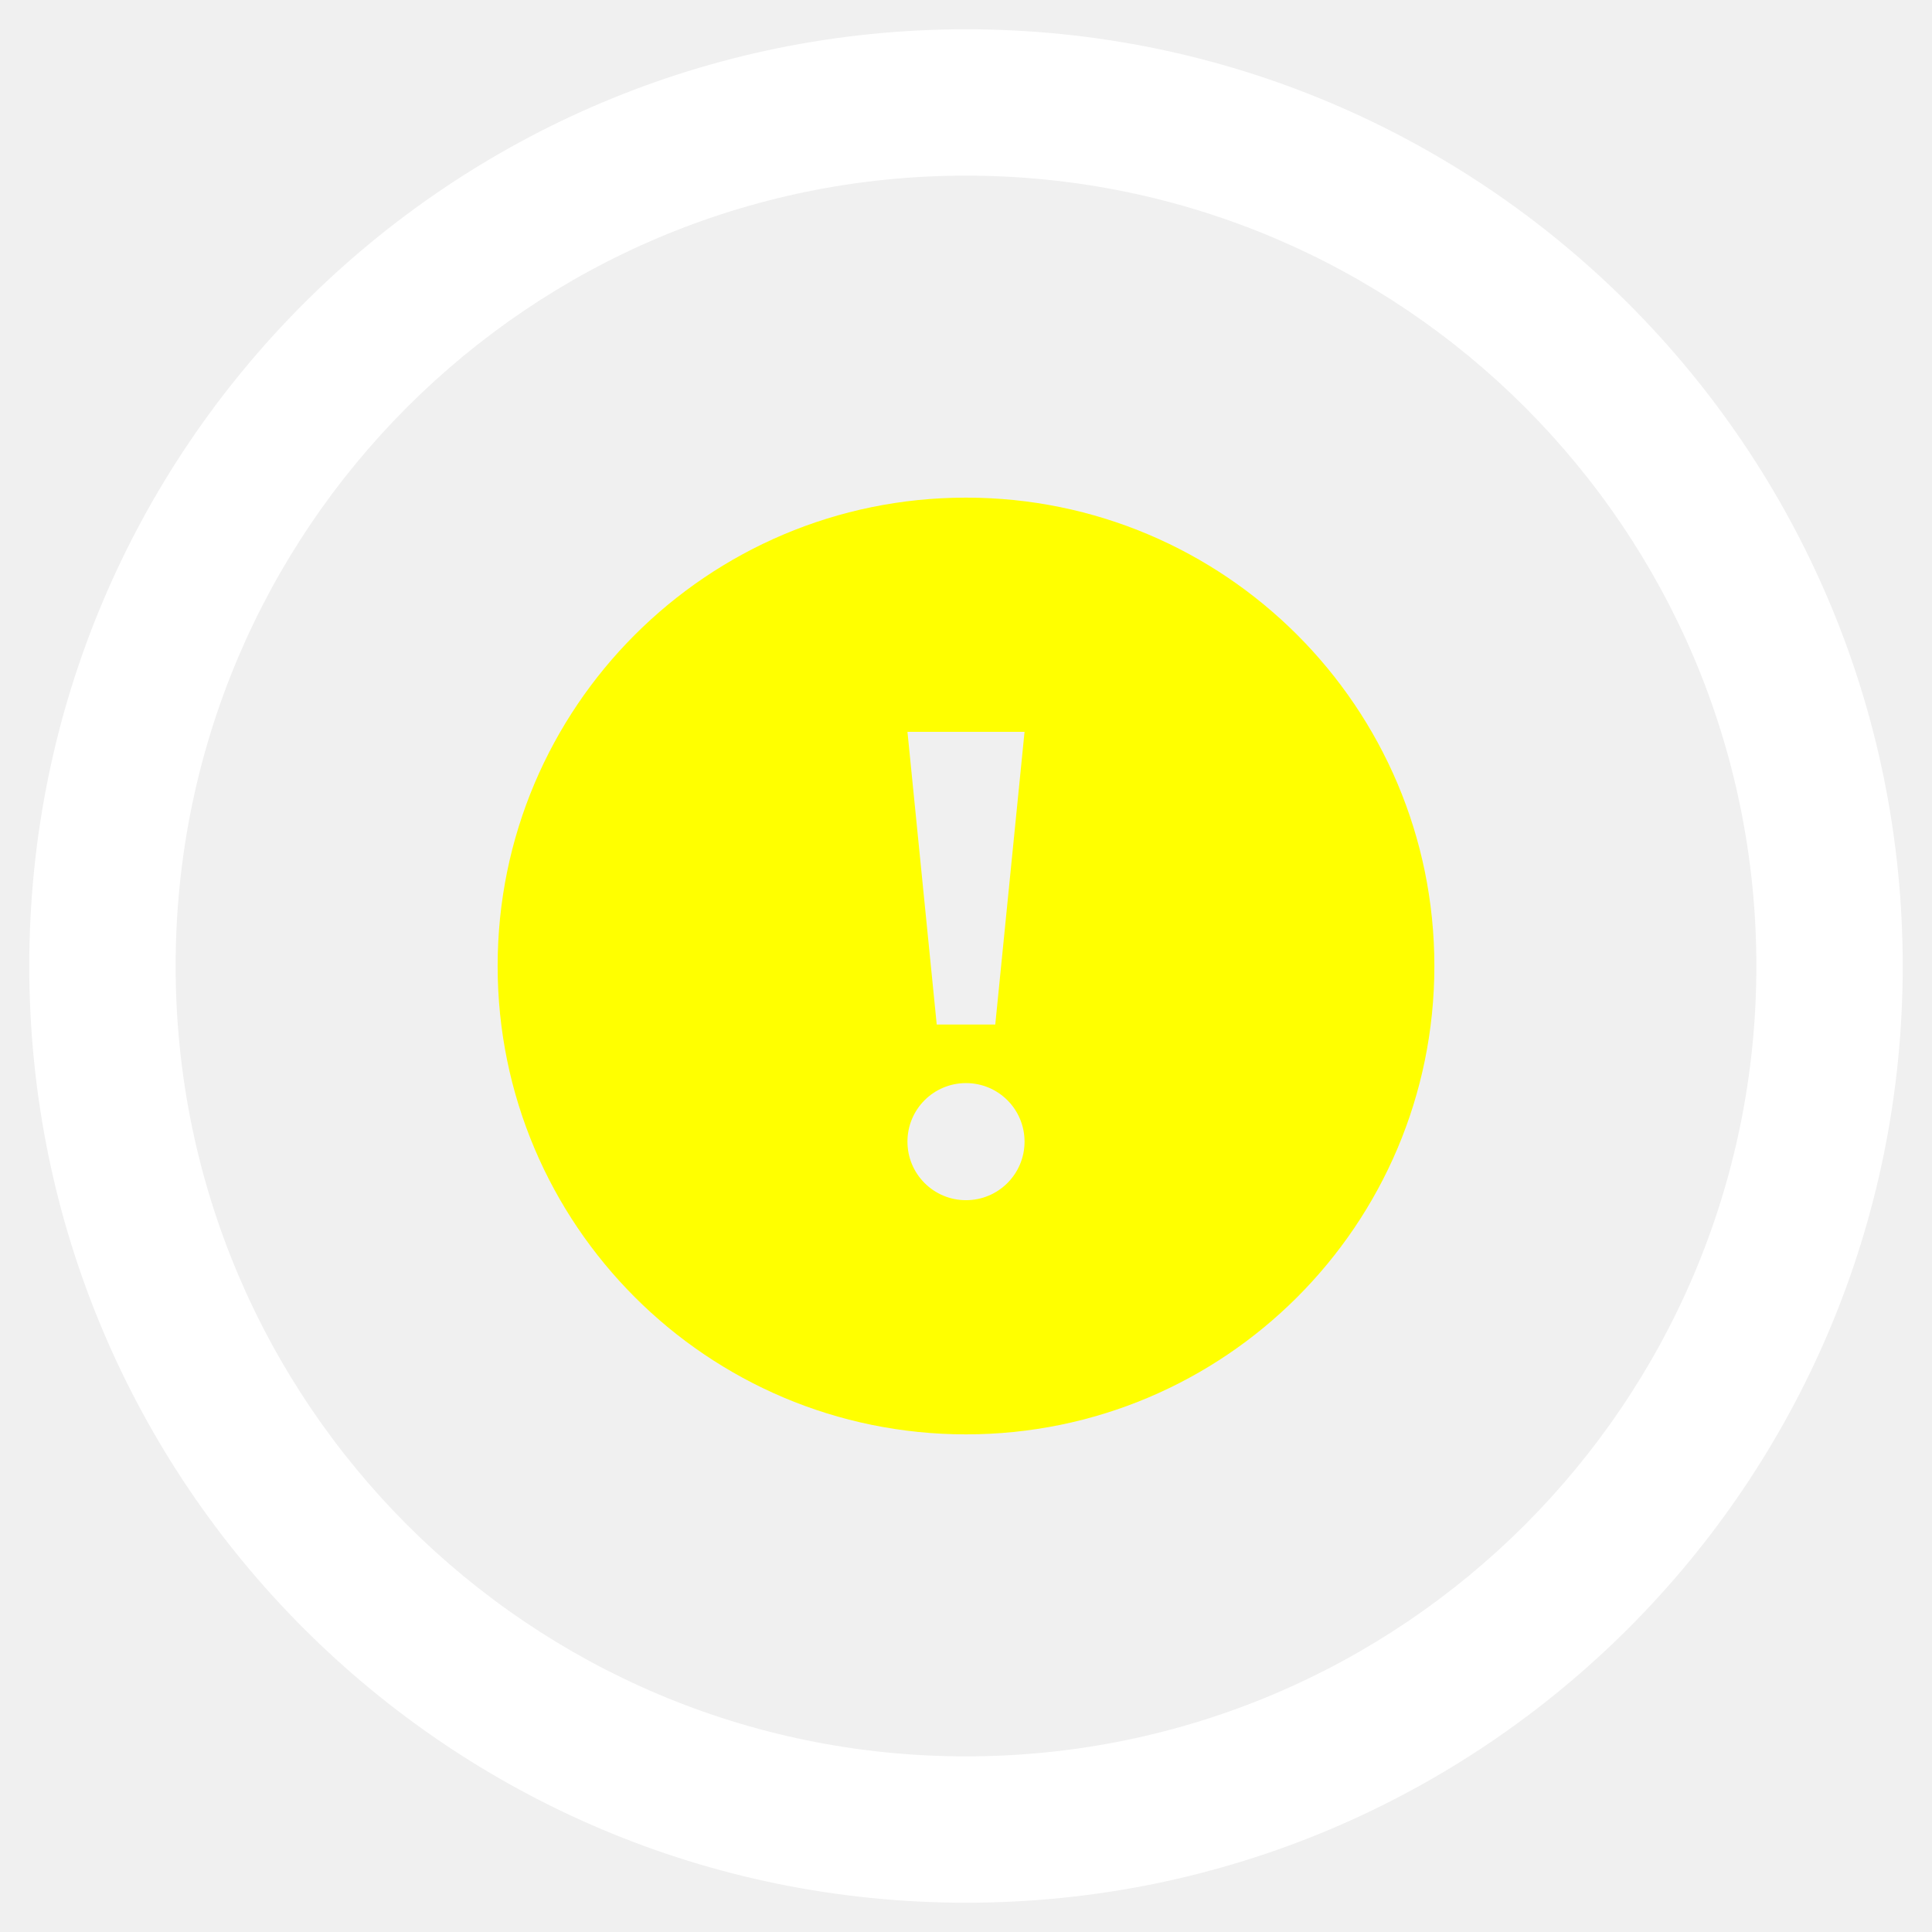
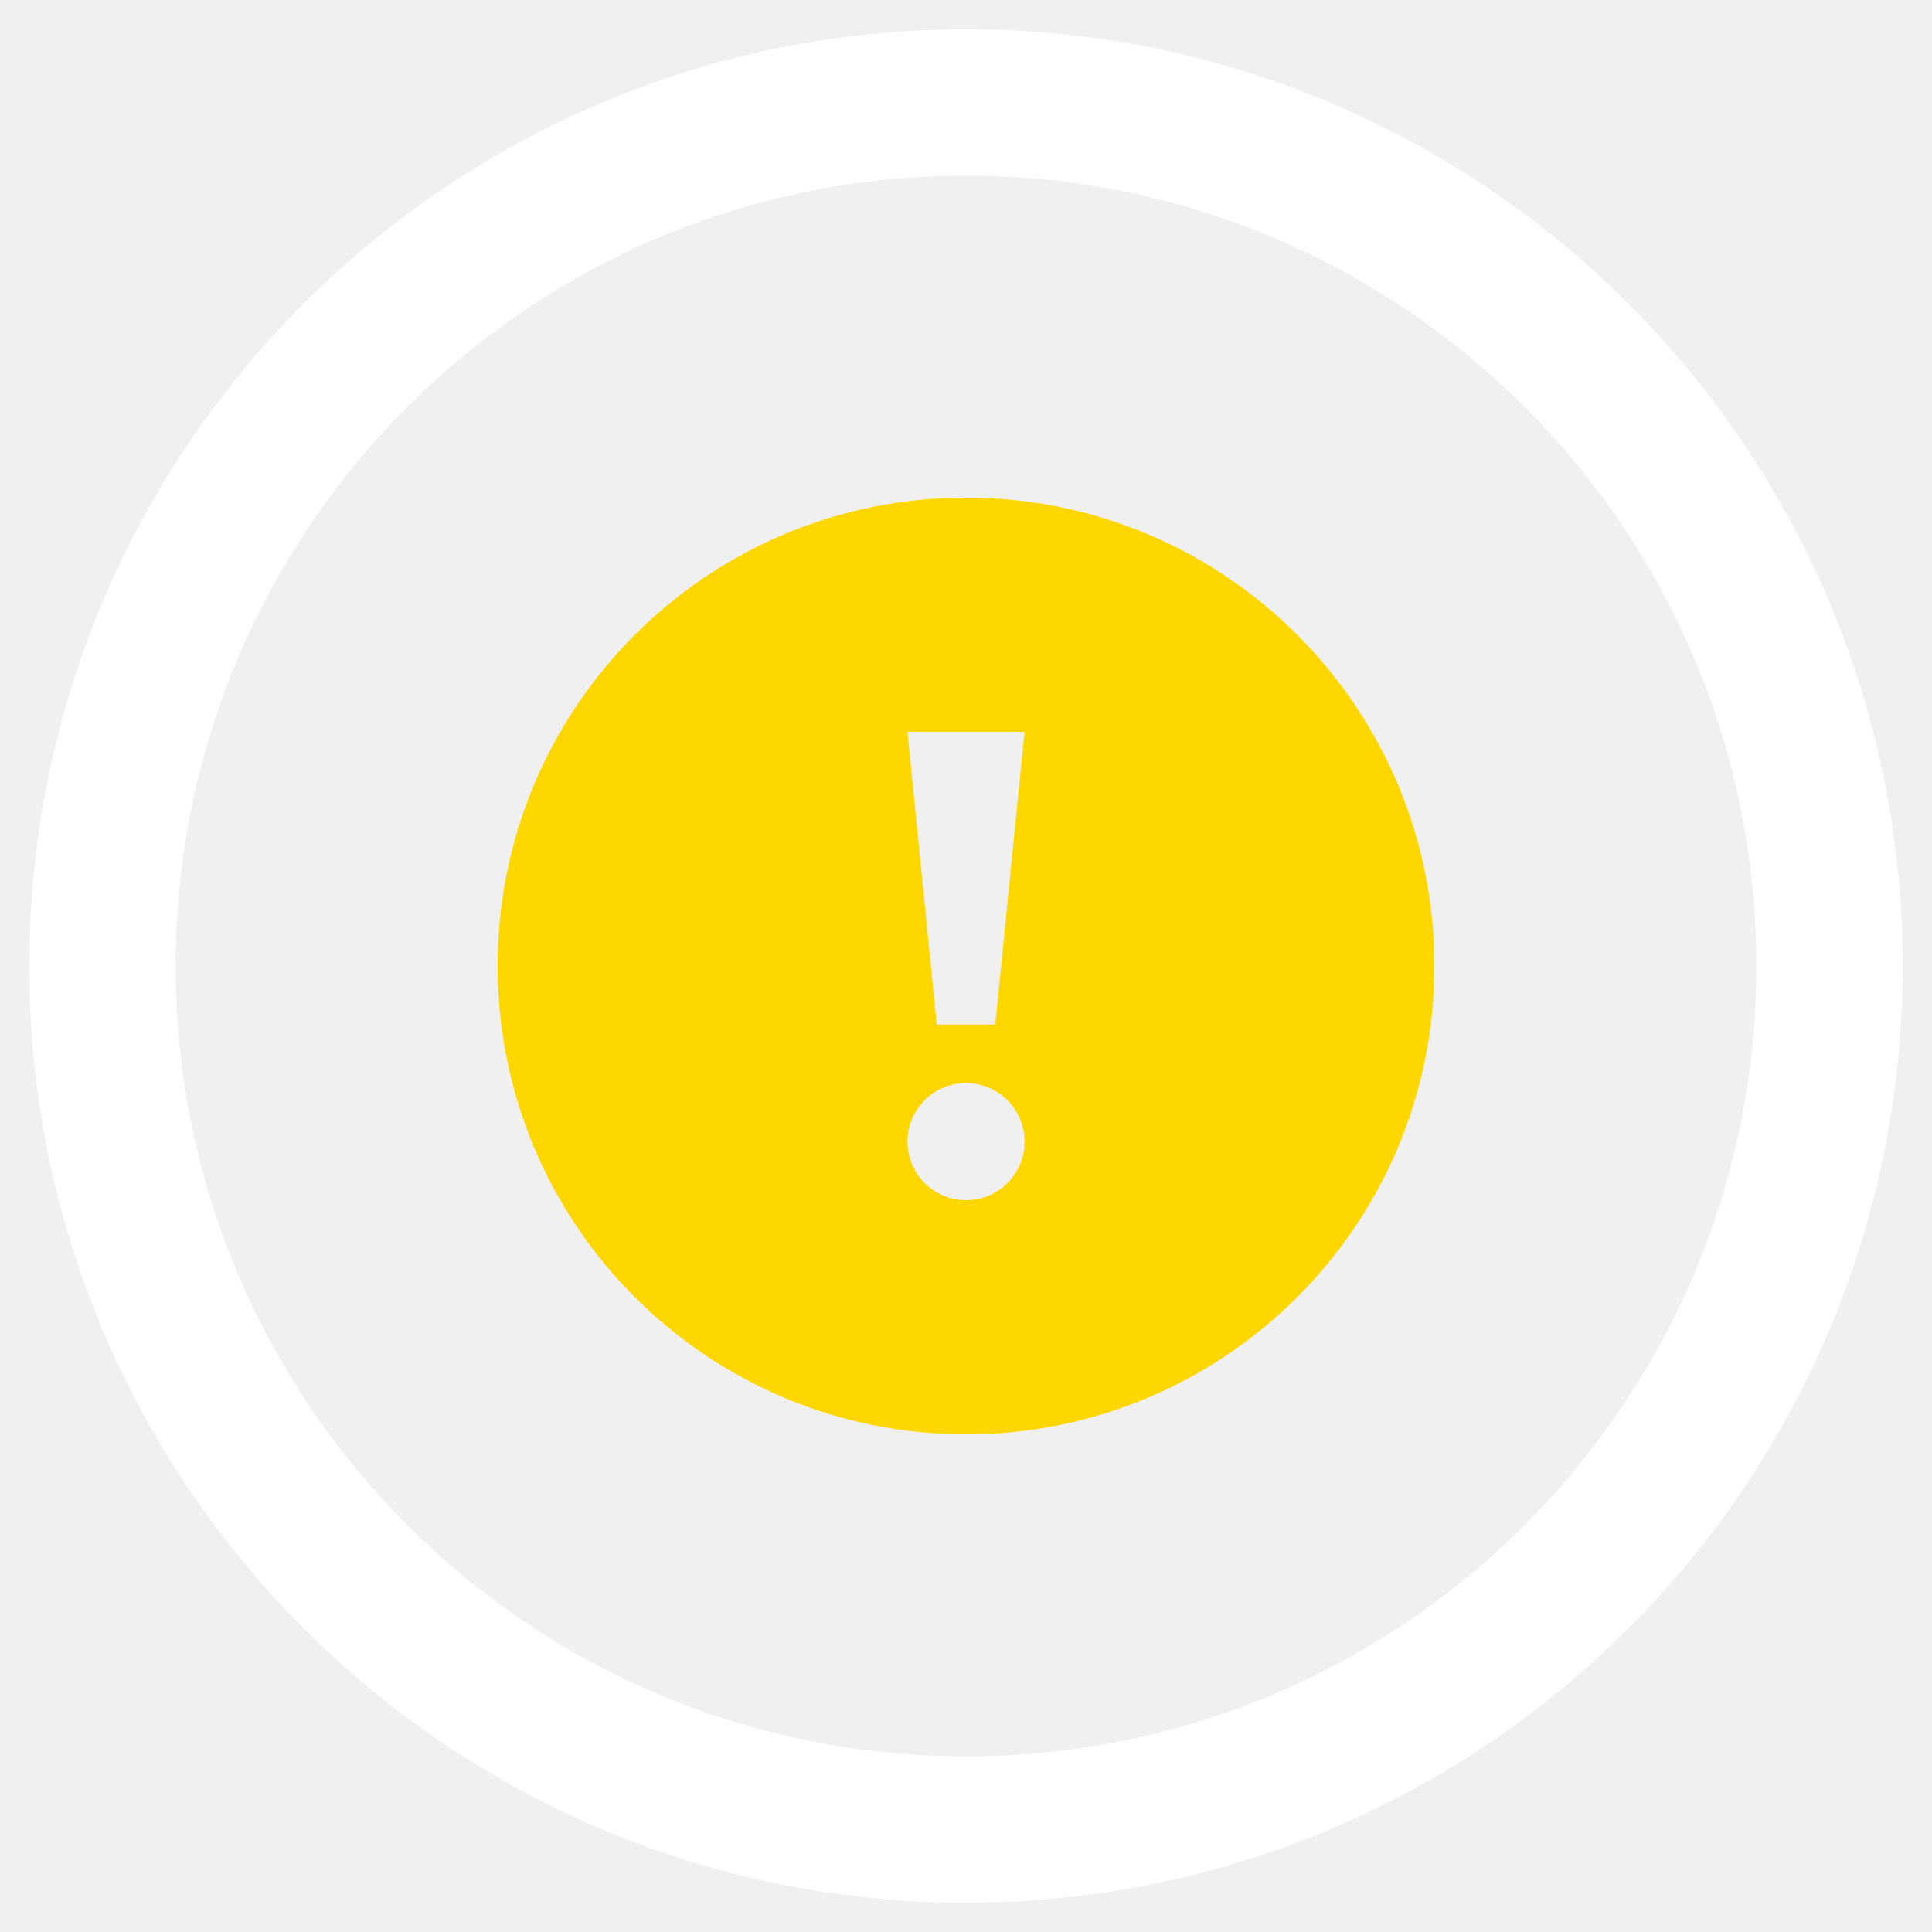
- <svg xmlns="http://www.w3.org/2000/svg" version="1.1" width="33" height="33" viewBox="0 0 33 33" id="Layer_1" xml:space="preserve">
+ <svg xmlns="http://www.w3.org/2000/svg" xml:space="preserve" id="Layer_1" viewBox="0 0 33 33" height="33" width="33" version="1.1">
  <defs id="defs4299" />
  <g id="g4303">
-     <path d="m 16.5,0.5 c -8.837,0 -16,7.163 -16,16 0,8.837 7.163,16 16,16 8.837,0 16,-7.163 16,-16 0,-8.837 -7.163,-16 -16,-16 z m 0,29.5 C 9.044,30 3,23.956 3,16.5 3,9.044 9.044,3 16.5,3 23.956,3 30,9.044 30,16.5 30,23.956 23.956,30 16.5,30 z" id="path4293" style="fill:#ffffff" />
-     <path d="m 16.5,8.5 c -4.418,0 -8,3.582 -8,8 0,4.418 3.582,8 8,8 4.418,0 8,-3.582 8,-8 0,-4.418 -3.582,-8 -8,-8 z m 0,12 c -0.553,0 -1,-0.447 -1,-1 0,-0.553 0.447,-1 1,-1 0.553,0 1,0.447 1,1 0,0.553 -0.447,1 -1,1 z m 0.5,-3 h -1 l -0.5,-5 h 2 l -0.5,5 z" id="path4295" style="fill:#ffff00" />
+     <path style="fill:#ffffff" id="path4293" d="m 16.5,0.5 c -8.837,0 -16,7.163 -16,16 0,8.837 7.163,16 16,16 8.837,0 16,-7.163 16,-16 0,-8.837 -7.163,-16 -16,-16 z m 0,29.5 C 9.044,30 3,23.956 3,16.5 3,9.044 9.044,3 16.5,3 23.956,3 30,9.044 30,16.5 30,23.956 23.956,30 16.5,30 z" />
+     <path style="fill:#ffd700;fill-opacity:1" id="path4295" d="m 16.5,8.5 c -4.418,0 -8,3.582 -8,8 0,4.418 3.582,8 8,8 4.418,0 8,-3.582 8,-8 0,-4.418 -3.582,-8 -8,-8 z m 0,12 c -0.553,0 -1,-0.447 -1,-1 0,-0.553 0.447,-1 1,-1 0.553,0 1,0.447 1,1 0,0.553 -0.447,1 -1,1 z m 0.5,-3 -1,0 -0.5,-5 2,0 -0.5,5 z" />
  </g>
</svg>
